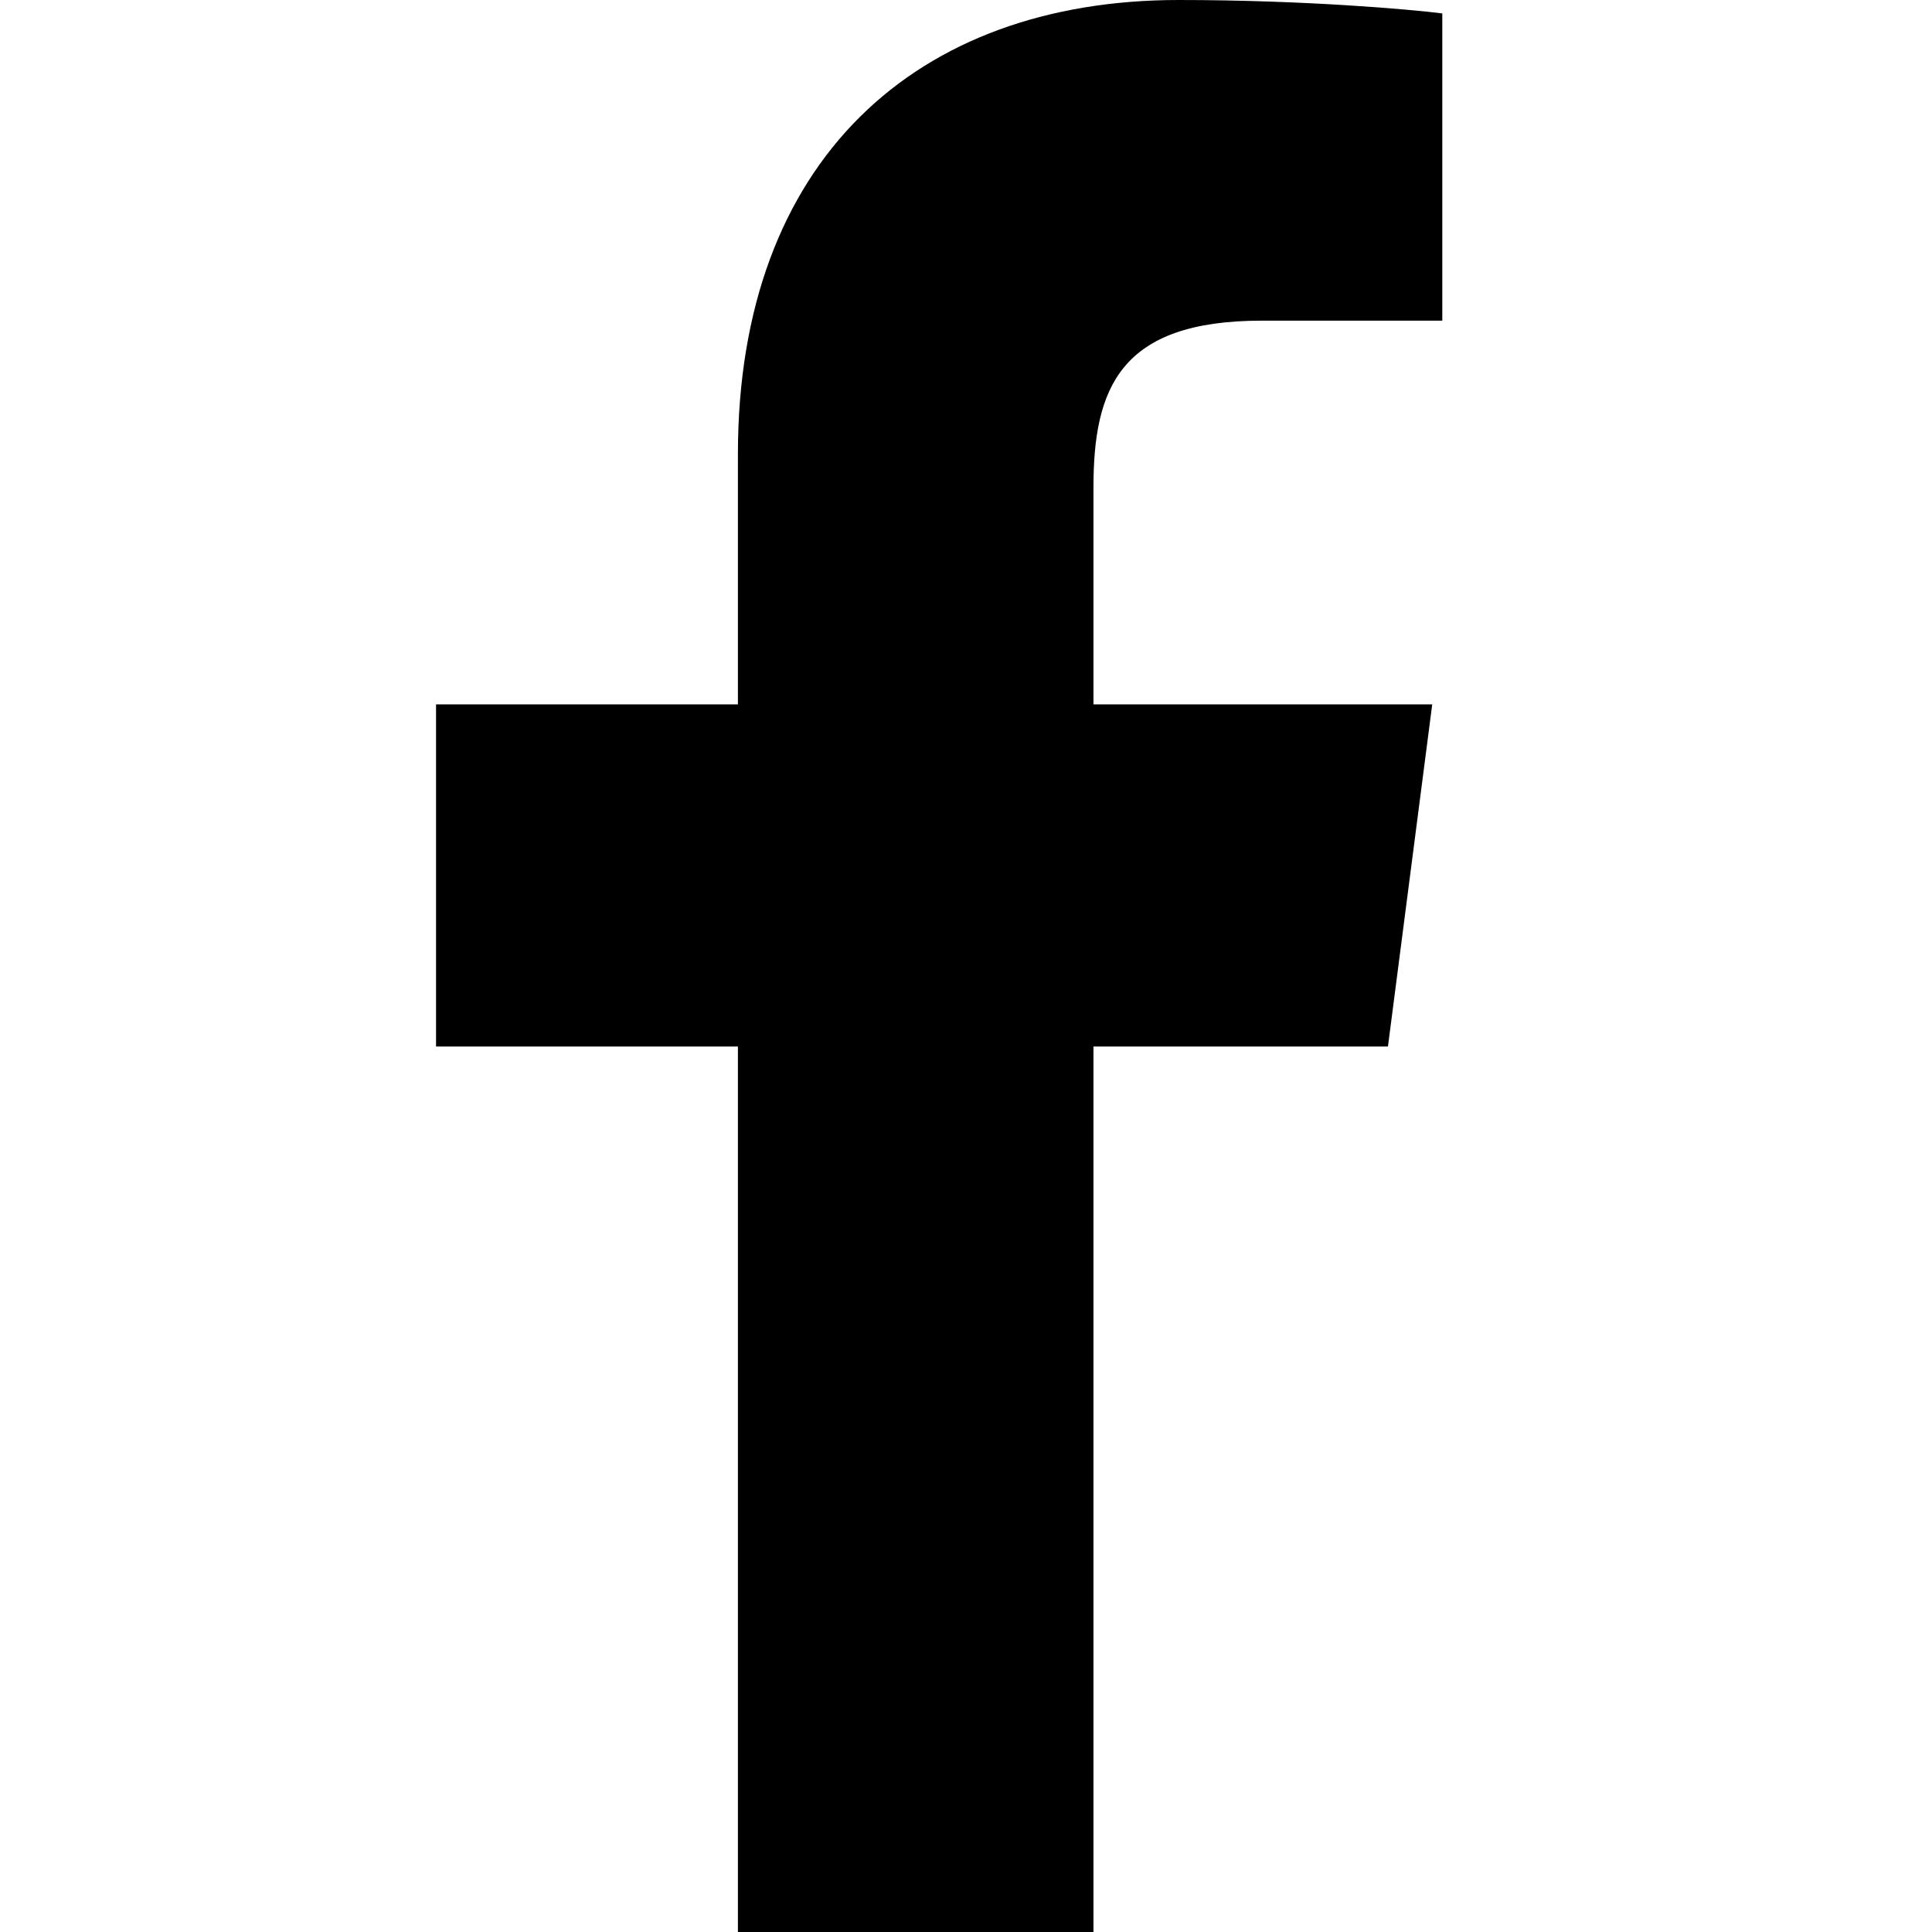
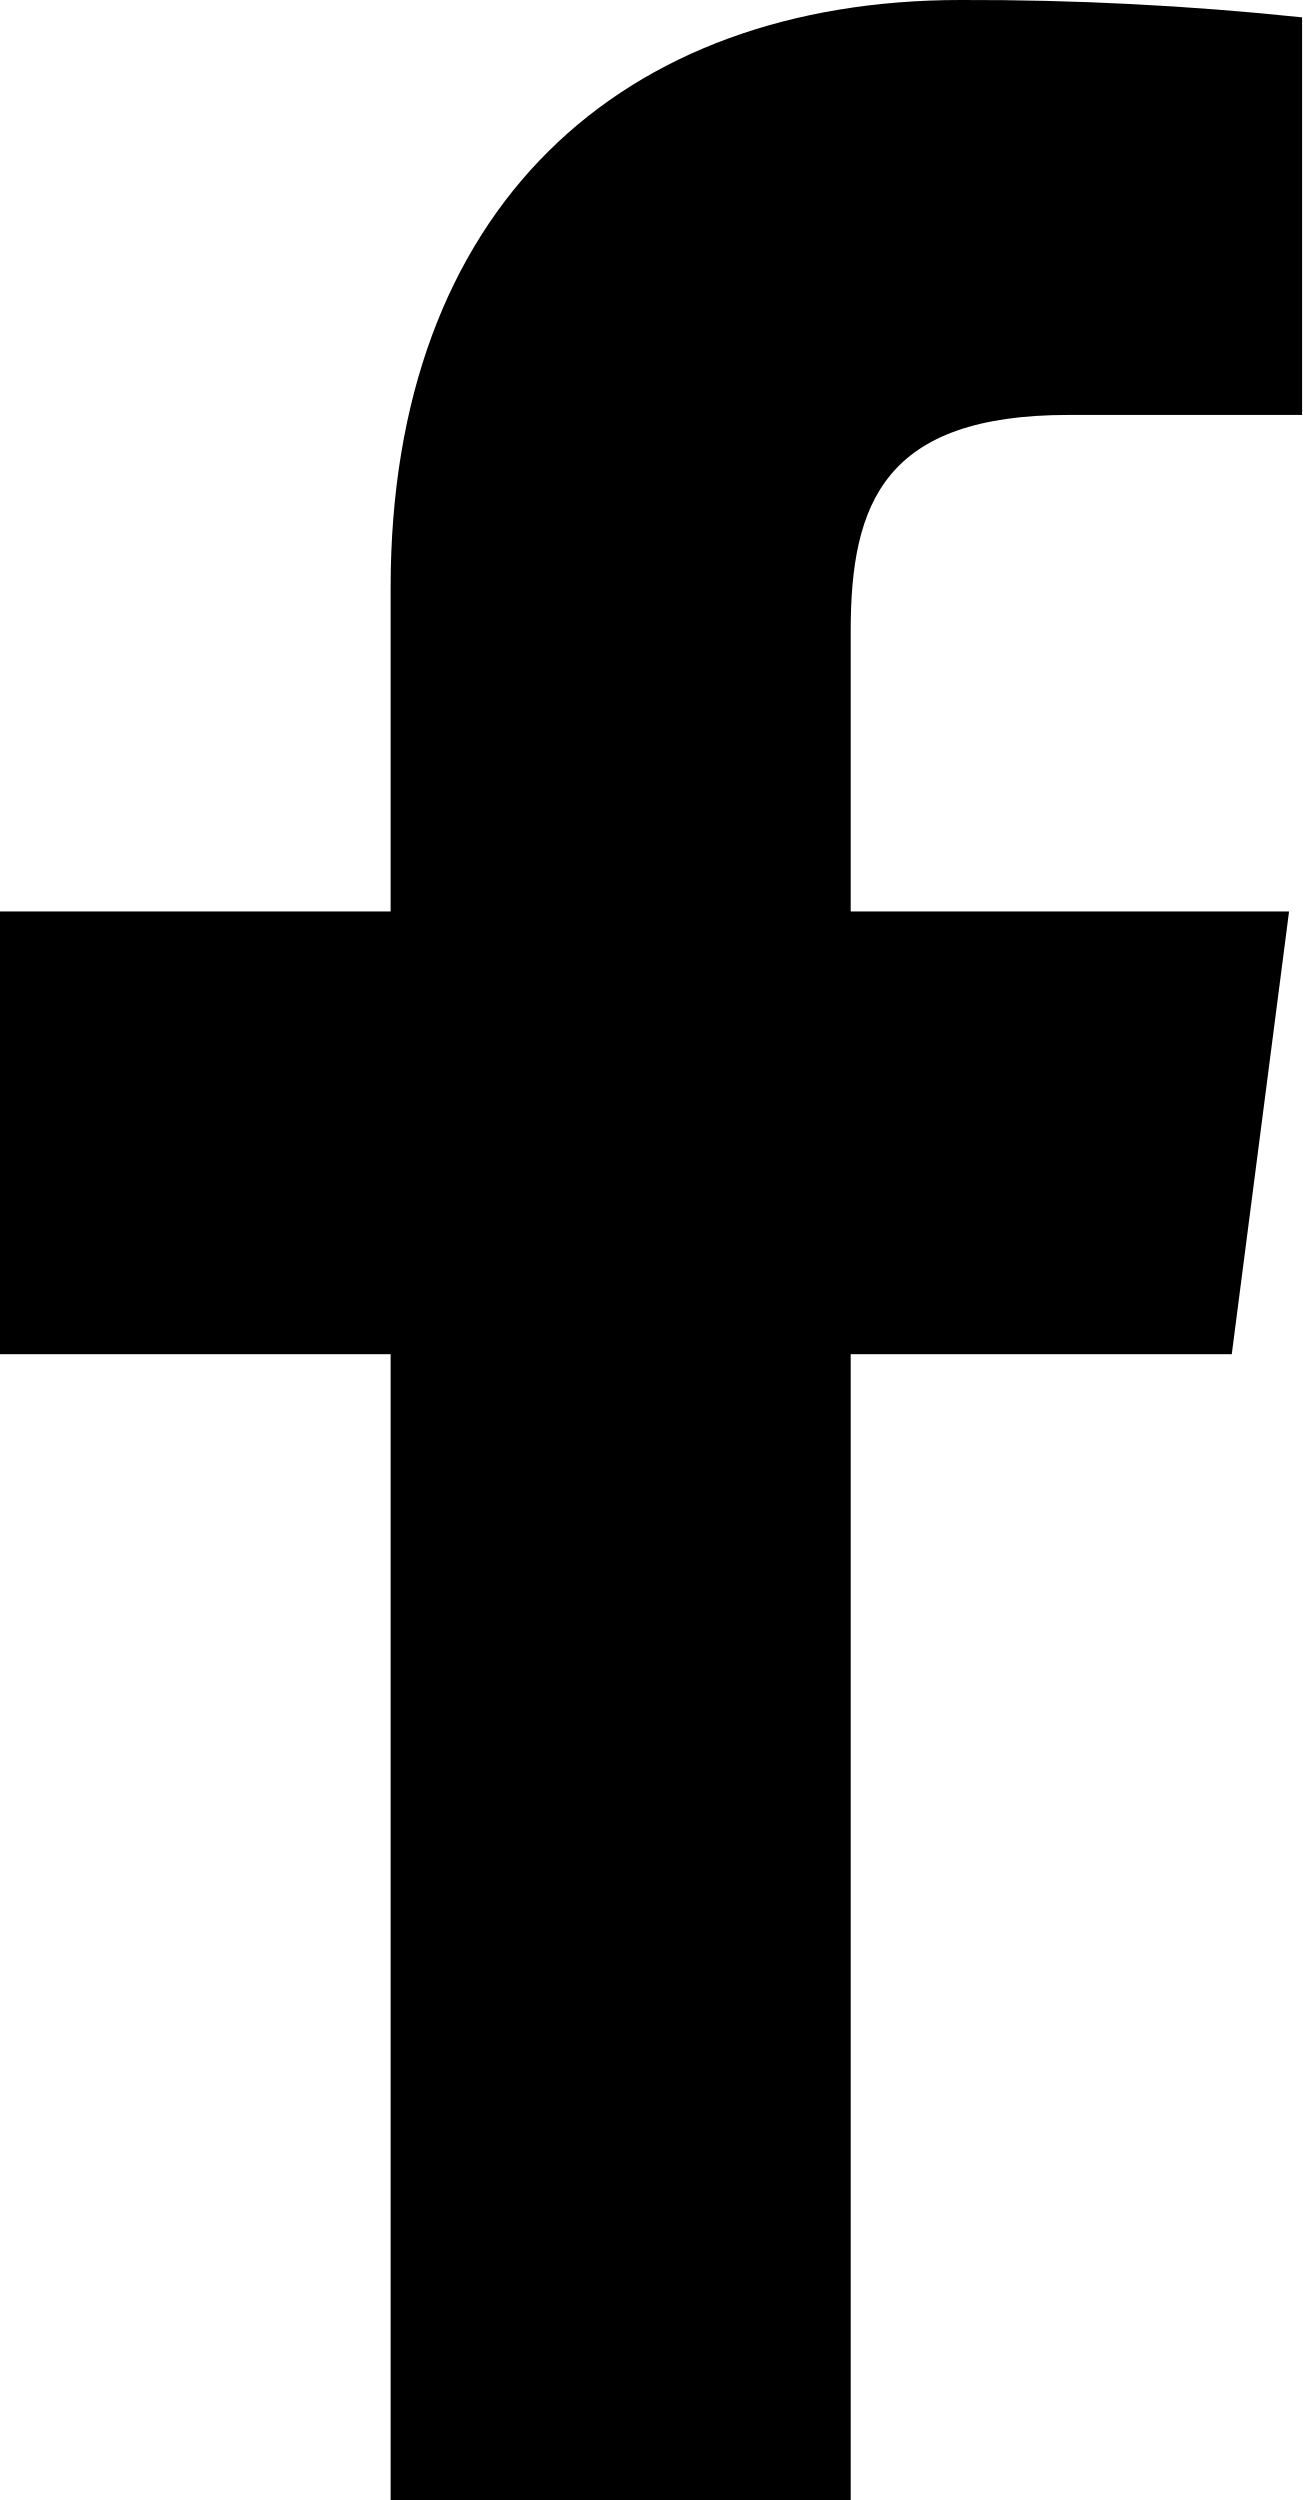
- <svg xmlns="http://www.w3.org/2000/svg" viewBox="0 0 288 288">
-   <path d="M163 156h43.9l6.6-51H163V72.7c0-14.8 3.9-24.9 25.1-24.9H215V2c-4.7-.6-20.6-2-39.3-2C136.6 0 110 23.9 110 67.7V105H65v51h45v132h53V156z" />
+ <svg xmlns="http://www.w3.org/2000/svg" viewBox="0 0 150 288">
+   <path d="M98 156h43.9l6.6-51H98V72.7c0-14.8 3.9-24.9 25.1-24.9H150V2a366.23 366.23 0 0 0-39.3-2C71.6 0 45 23.9 45 67.7V105H0v51h45v132h53V156z" />
</svg>
